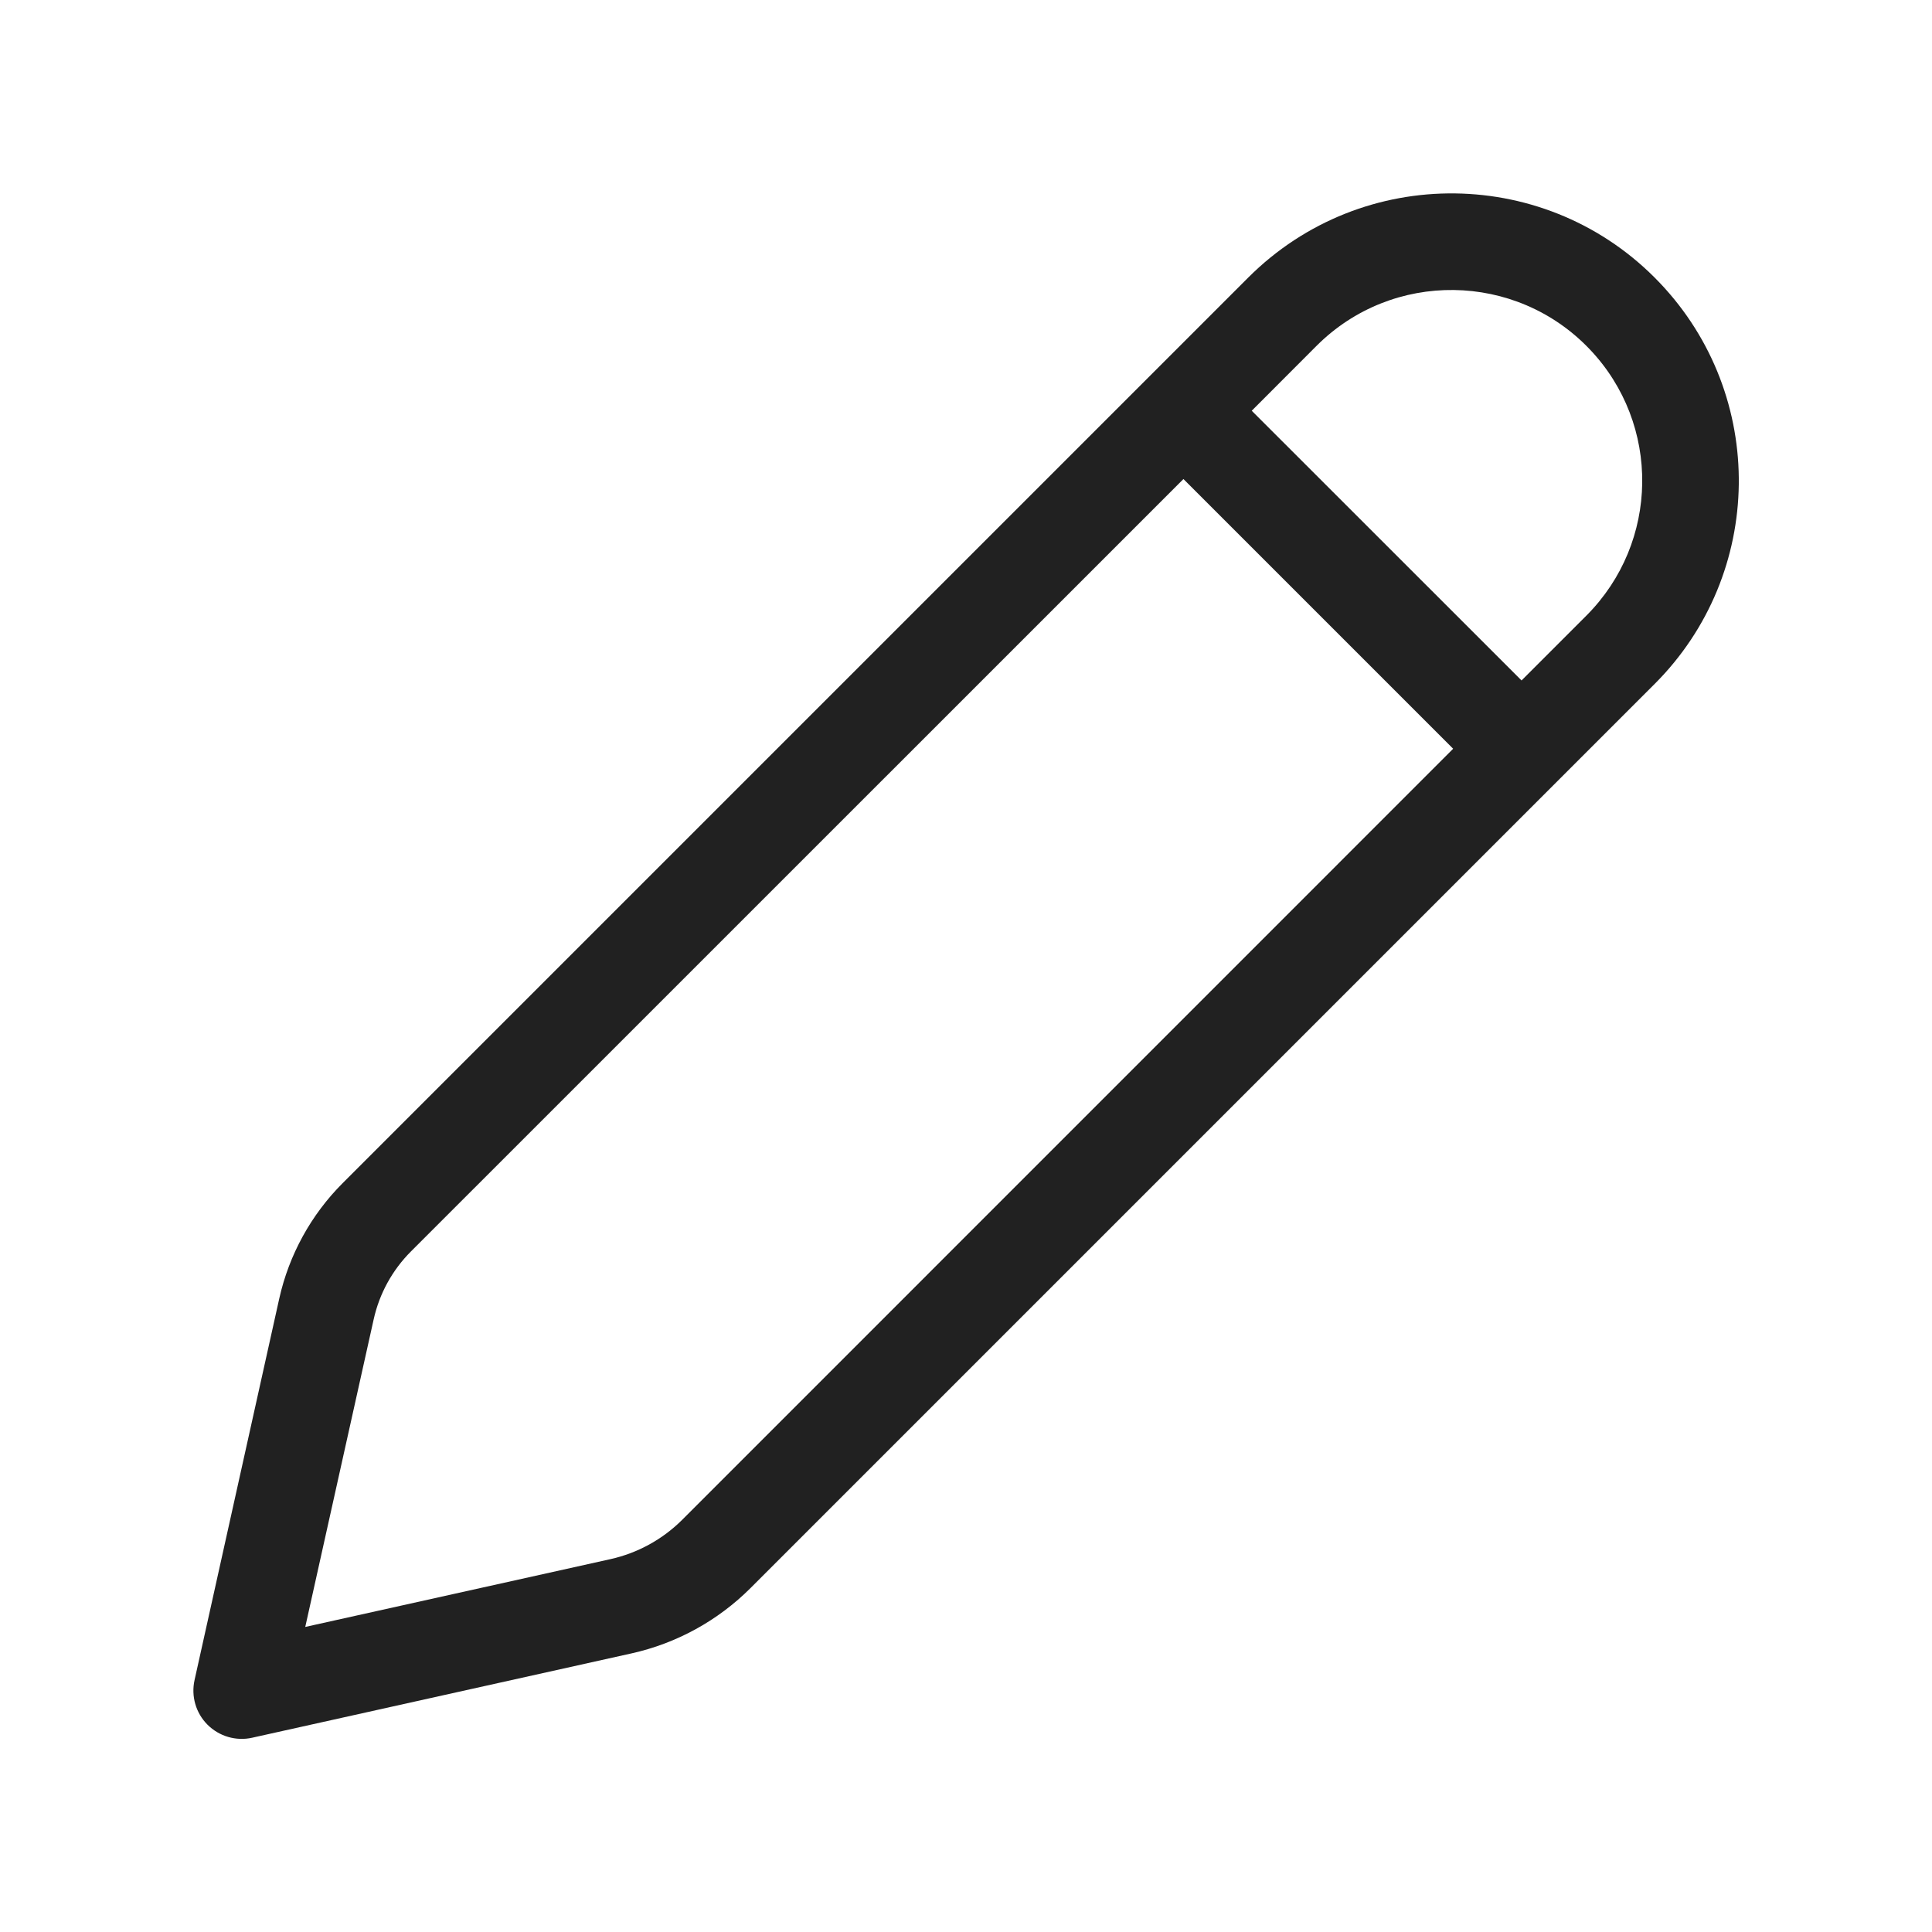
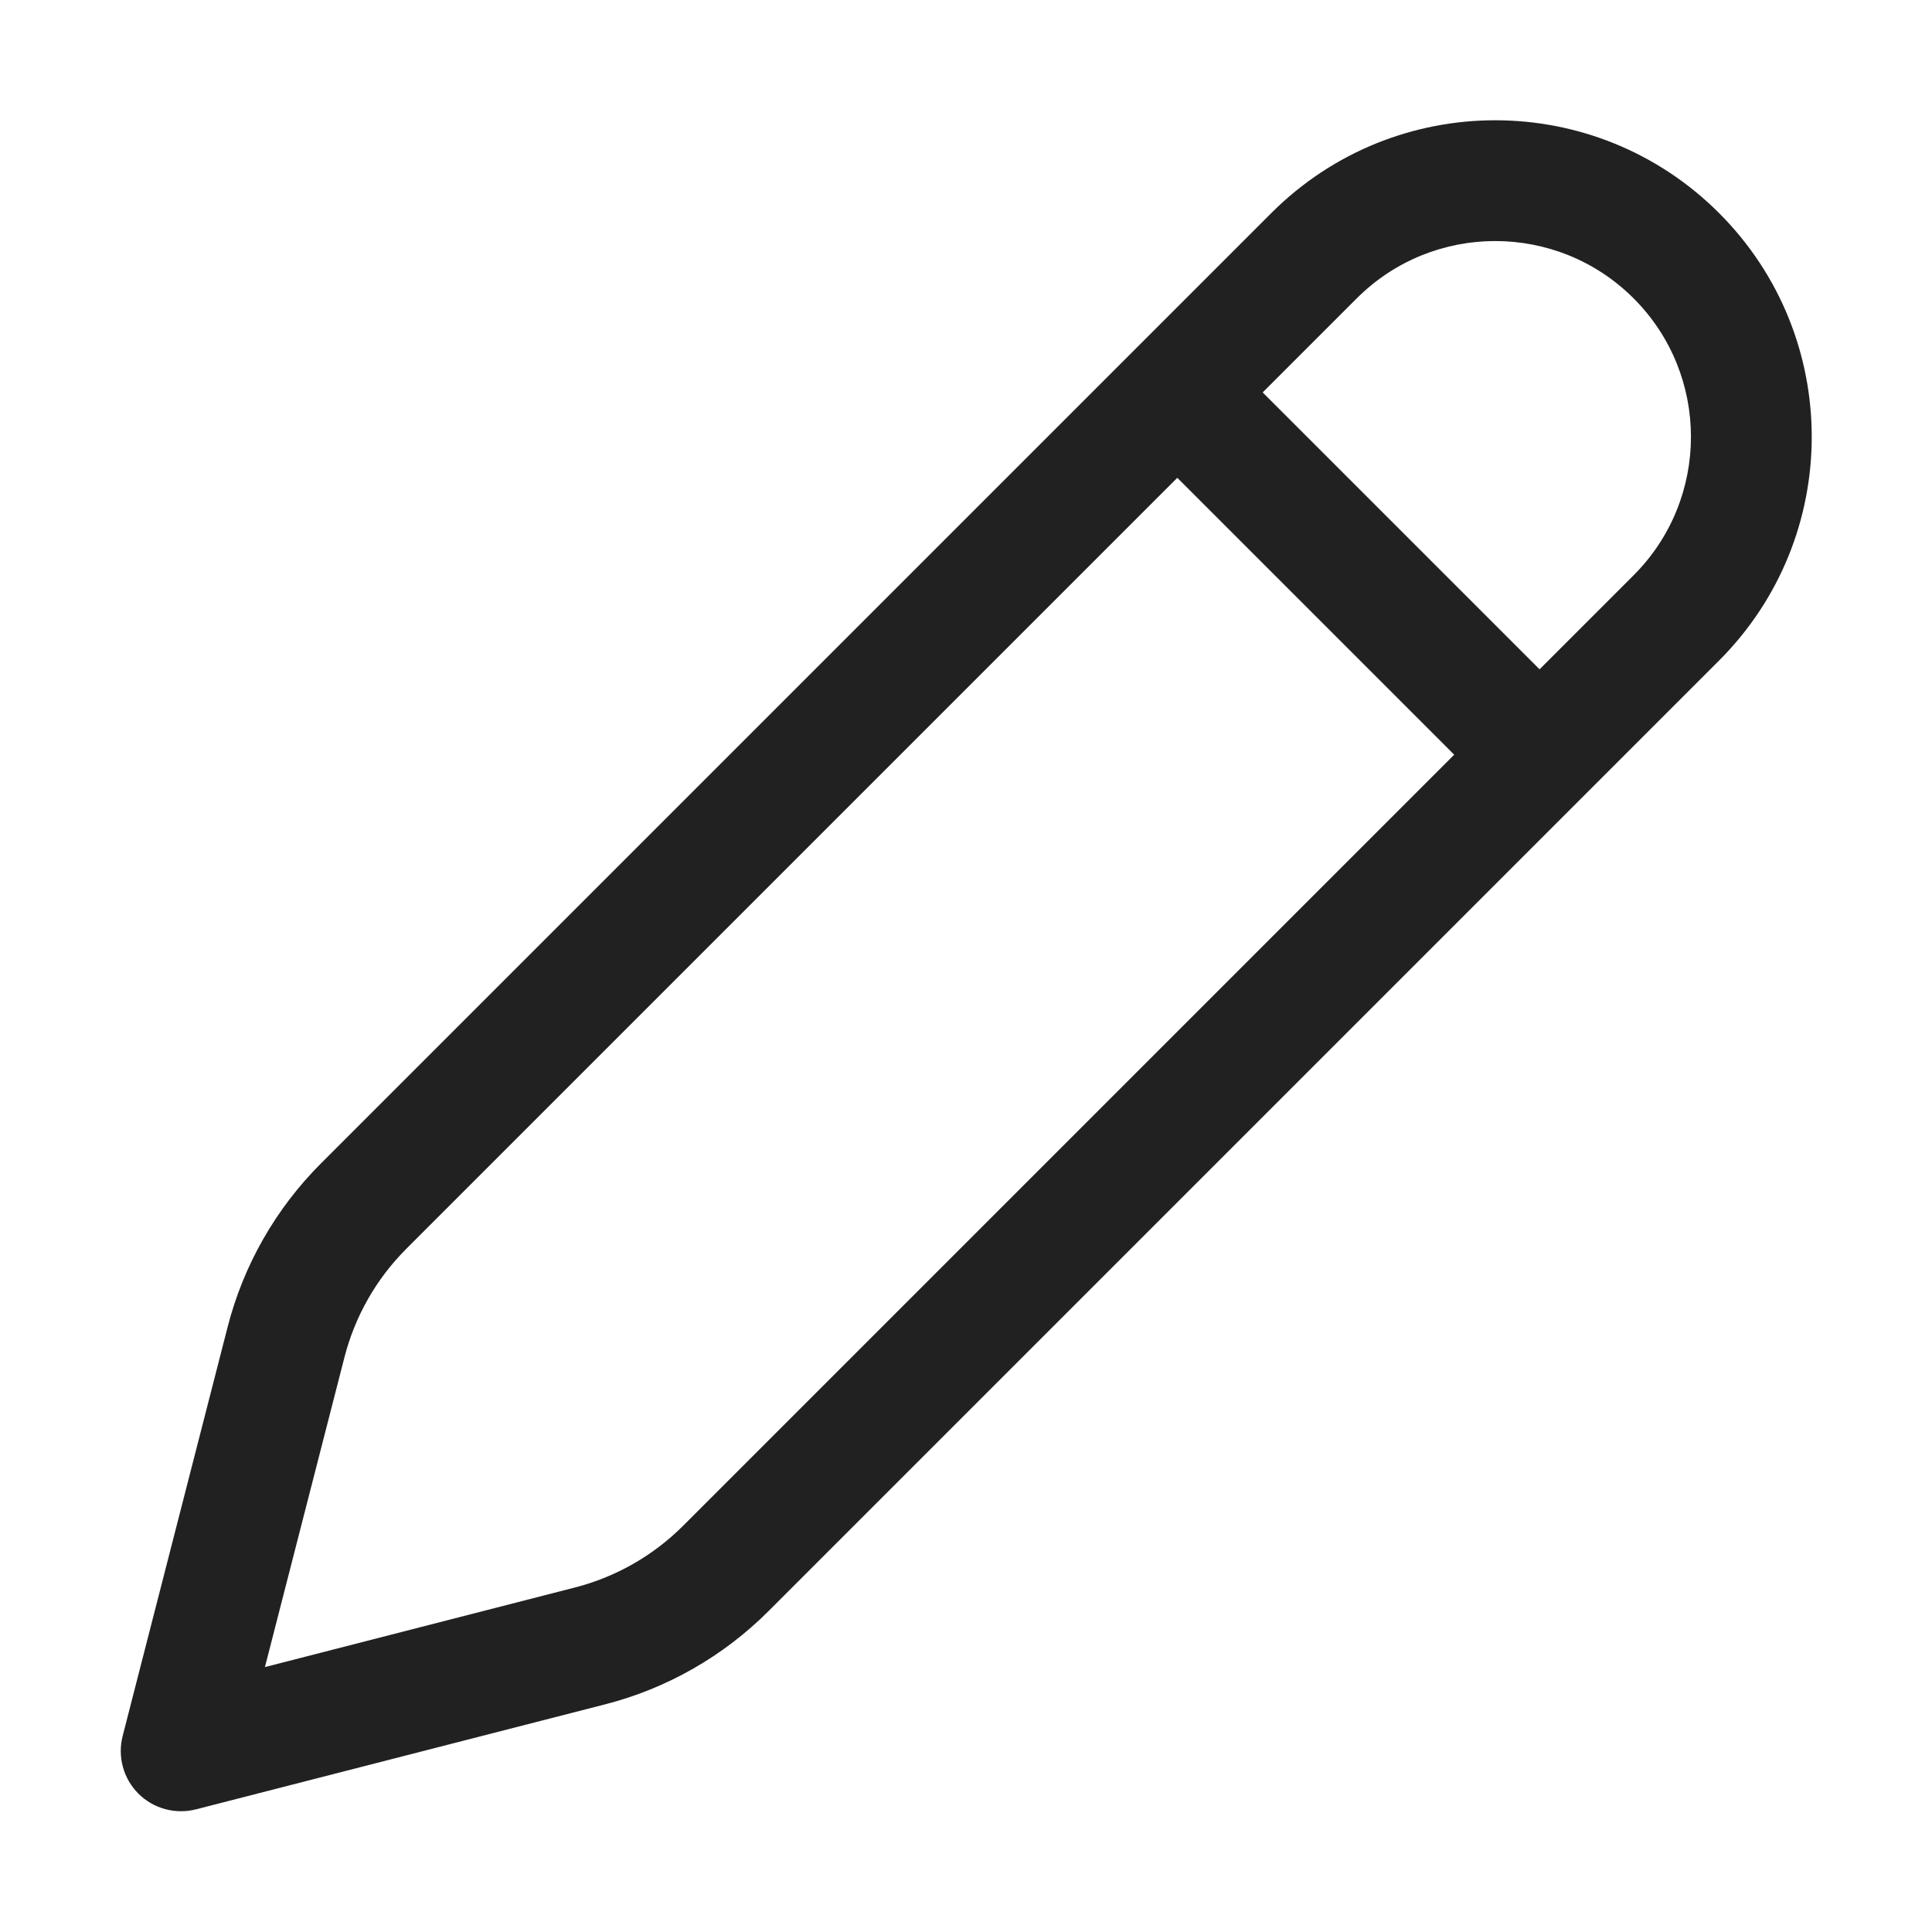
- <svg xmlns="http://www.w3.org/2000/svg" width="20" height="20" viewBox="0 0 20 20" fill="none">
-   <path d="M17.181 2.927C16.029 1.715 14.105 1.691 12.922 2.873L3.547 12.248C3.22 12.575 2.992 12.99 2.891 13.442L2.014 17.392C1.977 17.559 2.027 17.733 2.148 17.854C2.269 17.975 2.444 18.026 2.61 17.989L6.537 17.116C7.004 17.012 7.432 16.777 7.771 16.438L17.129 7.08C18.27 5.939 18.293 4.096 17.181 2.927ZM13.629 3.58C14.414 2.795 15.692 2.812 16.457 3.616C17.195 4.392 17.179 5.615 16.422 6.373L15.751 7.044L12.958 4.252L13.629 3.58ZM12.251 4.959L15.043 7.751L7.064 15.731C6.86 15.935 6.602 16.077 6.32 16.14L3.16 16.842L3.868 13.659C3.927 13.392 4.061 13.148 4.254 12.955L12.251 4.959Z" fill="#212121" />
+ <svg xmlns="http://www.w3.org/2000/svg" width="16" height="16" viewBox="0 0 16 16" fill="none">
+   <path d="M14.236 1.764C13.212 0.74 11.553 0.74 10.529 1.764L2.657 9.636C2.283 10.01 2.016 10.478 1.885 10.99L1.016 14.376C0.972 14.547 1.021 14.729 1.146 14.854C1.271 14.979 1.453 15.028 1.624 14.984L5.01 14.115C5.522 13.984 5.99 13.717 6.364 13.343L14.236 5.471C15.26 4.447 15.26 2.788 14.236 1.764ZM11.236 2.471C11.869 1.838 12.896 1.838 13.529 2.471C14.162 3.104 14.162 4.131 13.529 4.764L12.75 5.543L10.457 3.25L11.236 2.471ZM9.75 3.957L12.043 6.25L5.657 12.636C5.41 12.883 5.1 13.06 4.761 13.147L2.194 13.806L2.853 11.239C2.94 10.9 3.117 10.59 3.364 10.343L9.75 3.957Z" fill="#212121" />
</svg>
